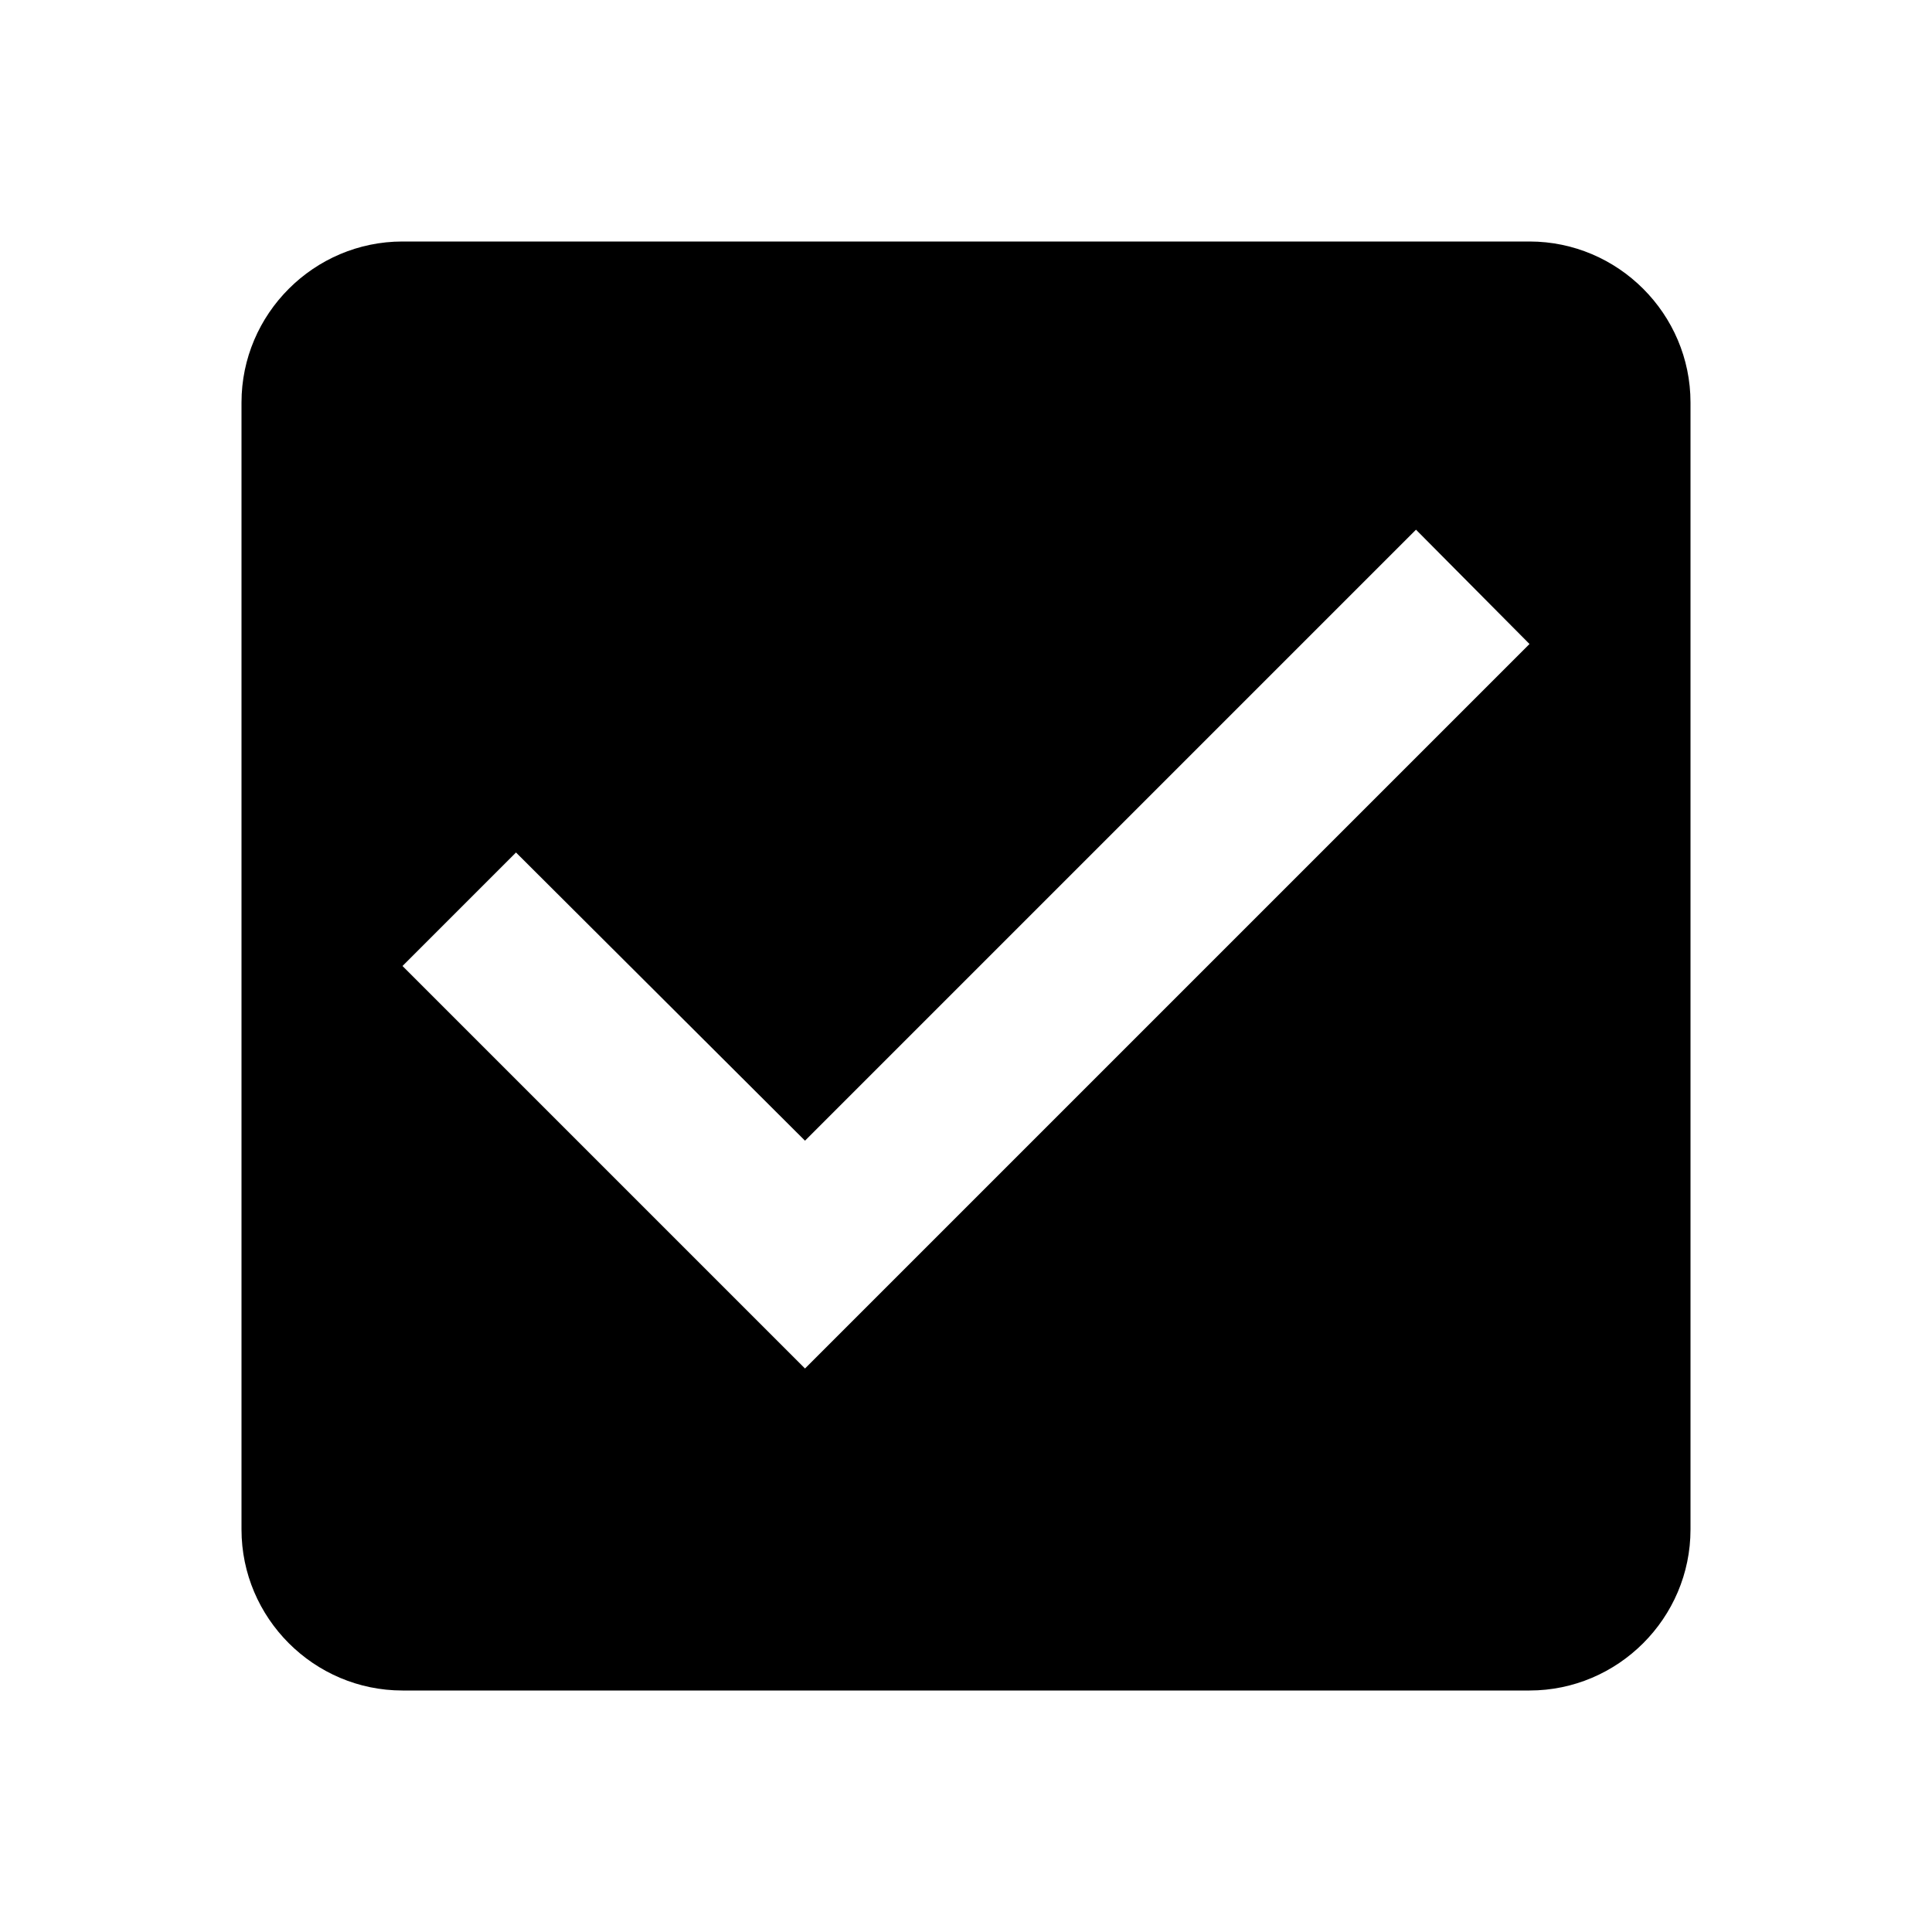
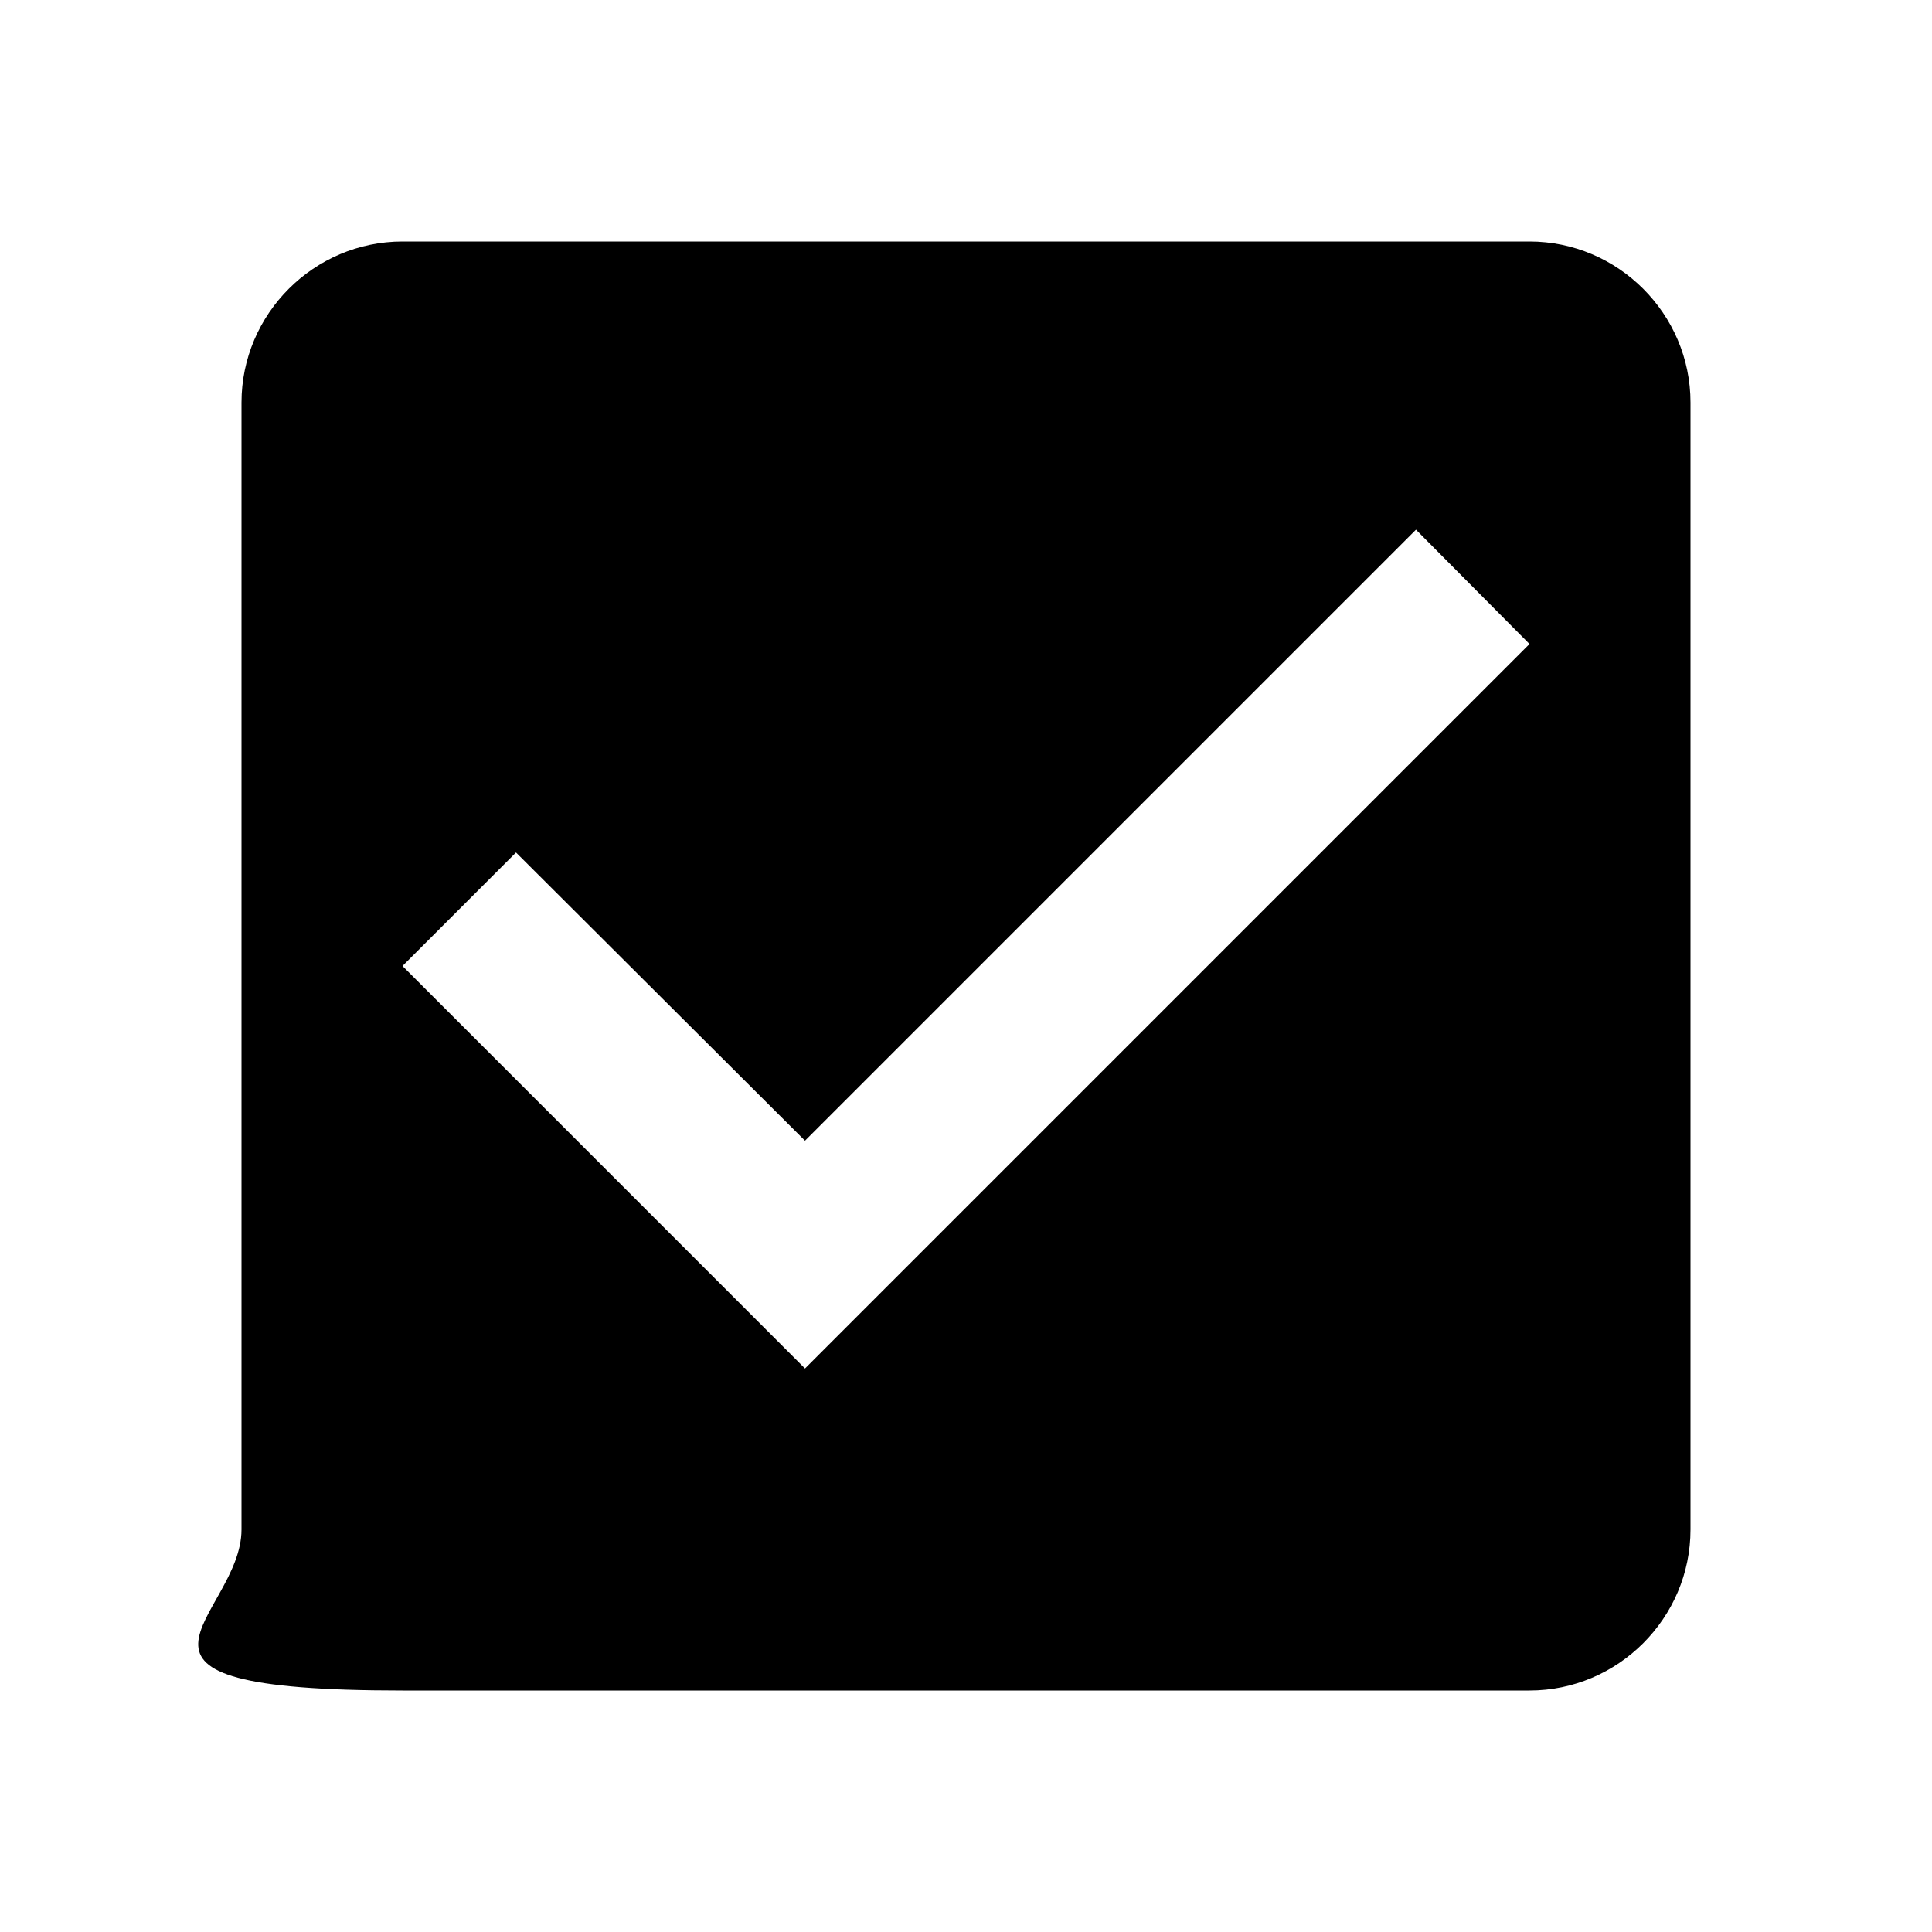
<svg xmlns="http://www.w3.org/2000/svg" width="24px" height="24px" viewBox="0 0 24 24" version="1.1">
-   <path d="M19,3H5C3.9,3 3,3.9 3,5V19C3,20.1 3.9,21 5,21H19C20.1,21 21,20.1 21,19V5C21,3.9 20.1,3 19,3ZM10,17L5,12L6.41,10.59L10,14.17L17.59,6.58L19,8L10,17Z" fill="currentColor" />
+   <path d="M19,3H5C3.9,3 3,3.9 3,5V19C3,20.1 .9,21 5,21H19C20.1,21 21,20.1 21,19V5C21,3.9 20.1,3 19,3ZM10,17L5,12L6.41,10.59L10,14.17L17.59,6.58L19,8L10,17Z" fill="currentColor" />
</svg>
